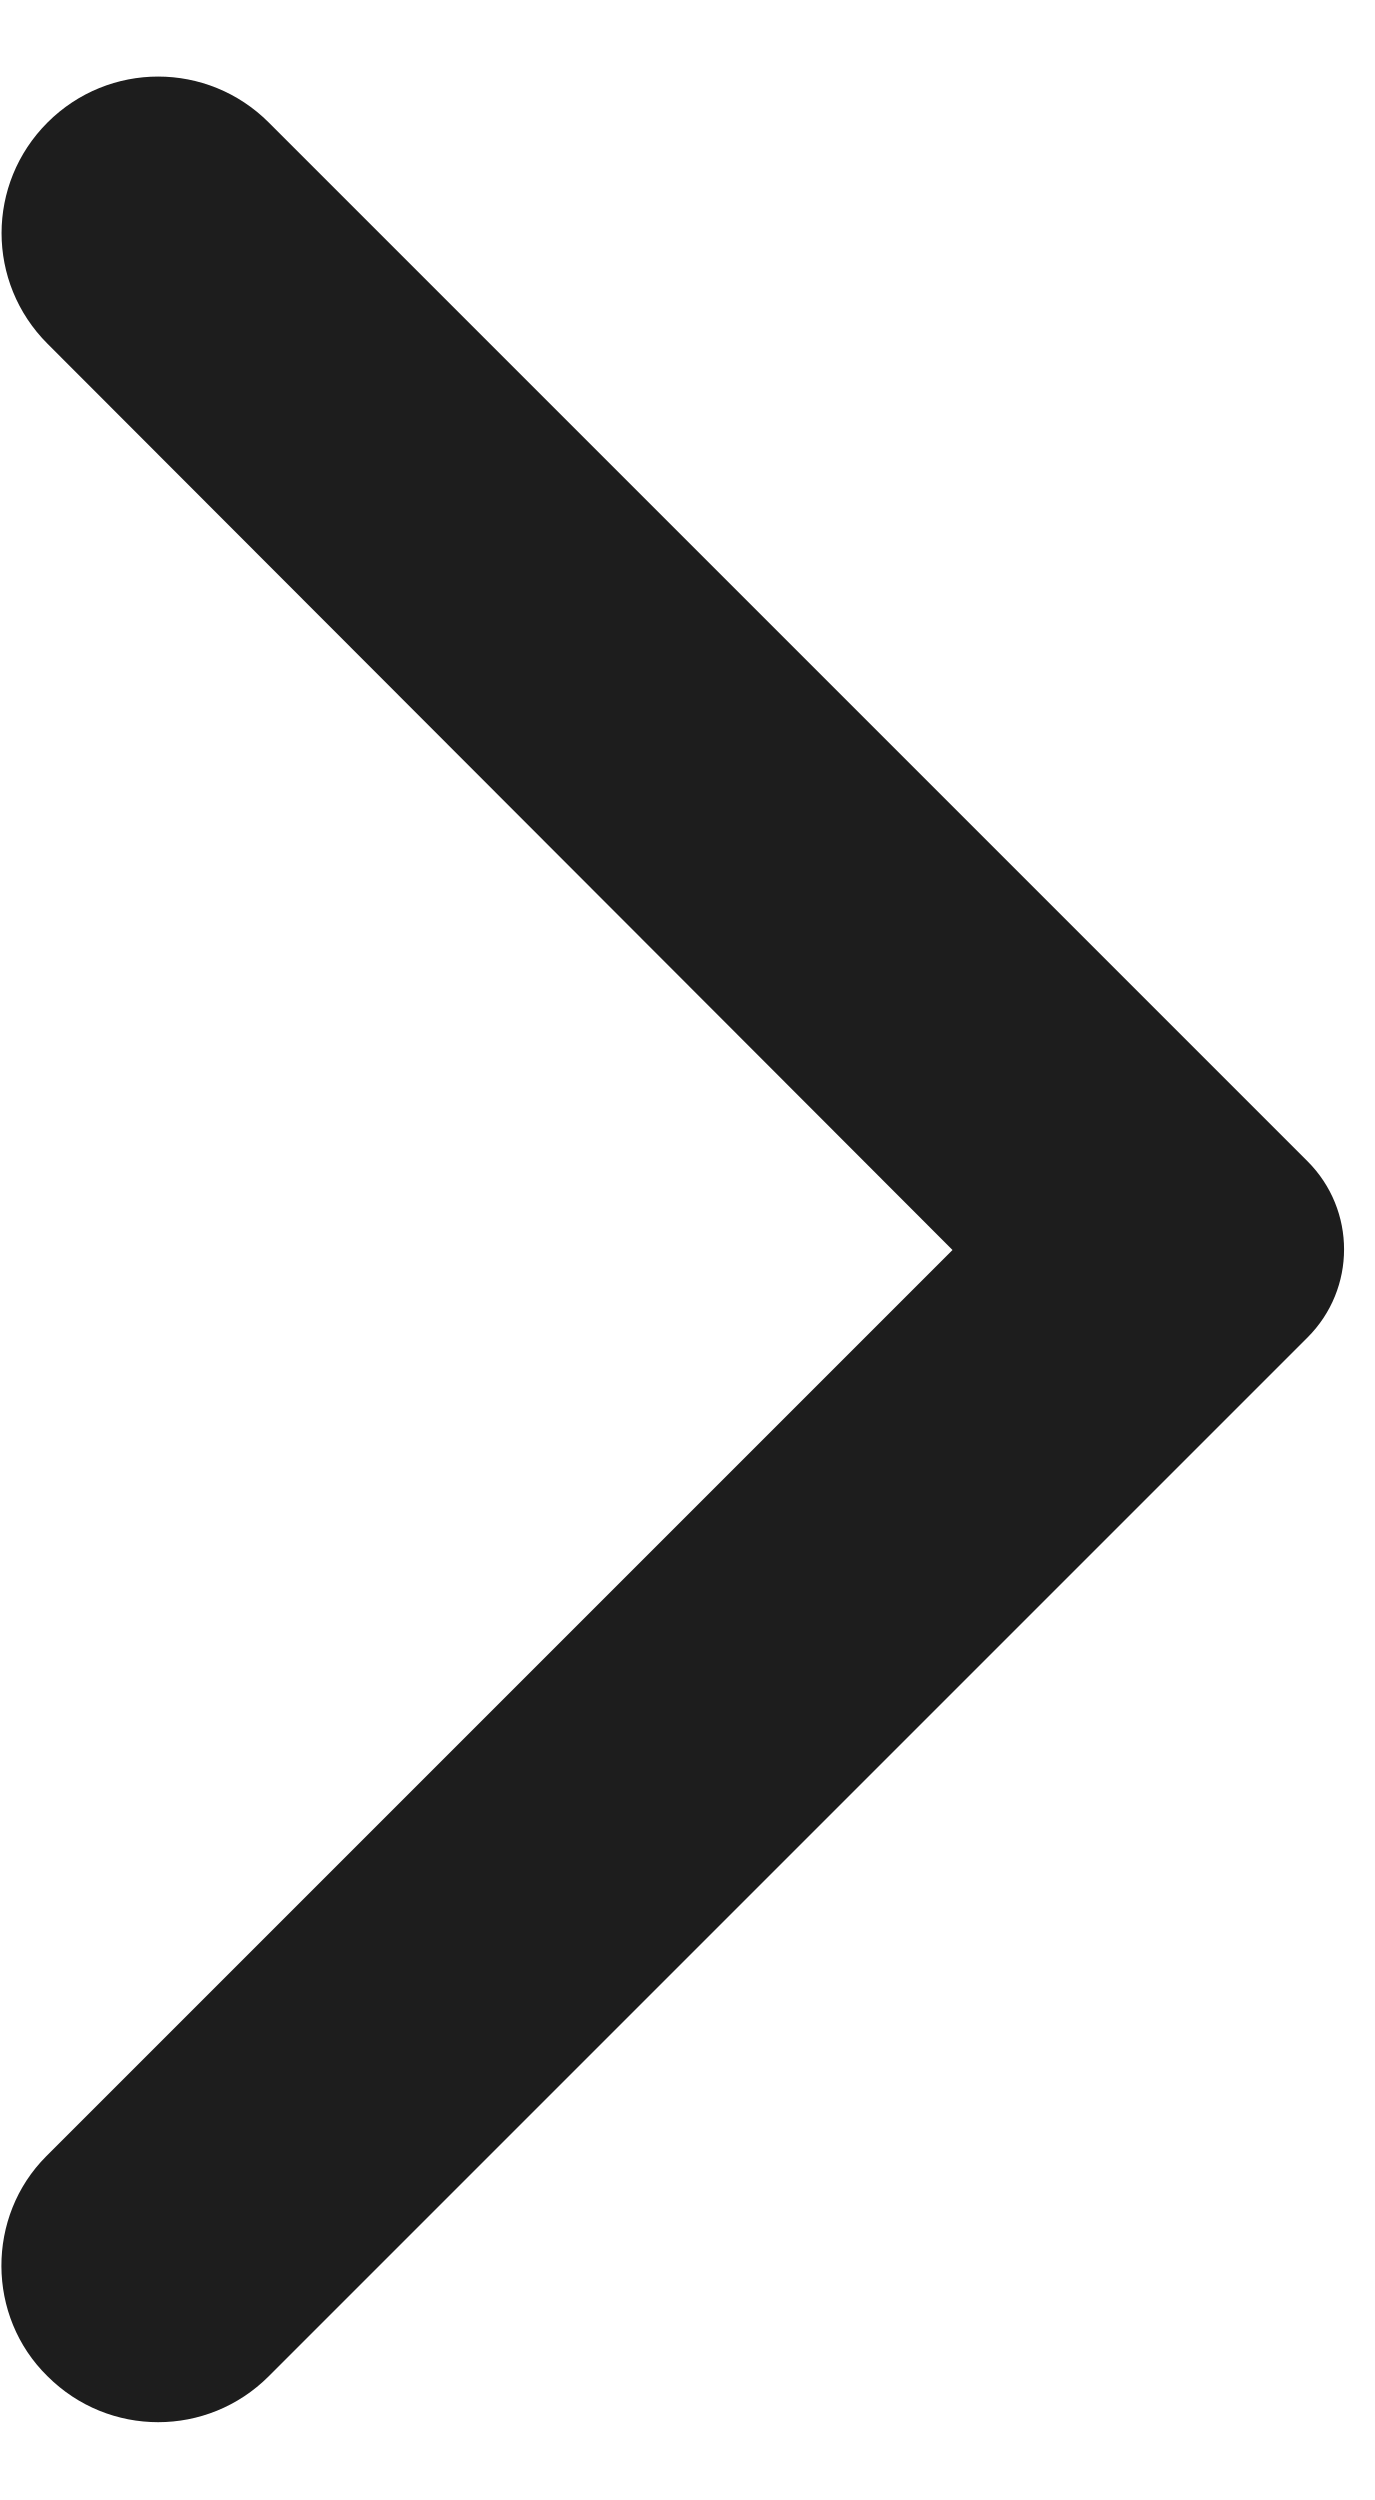
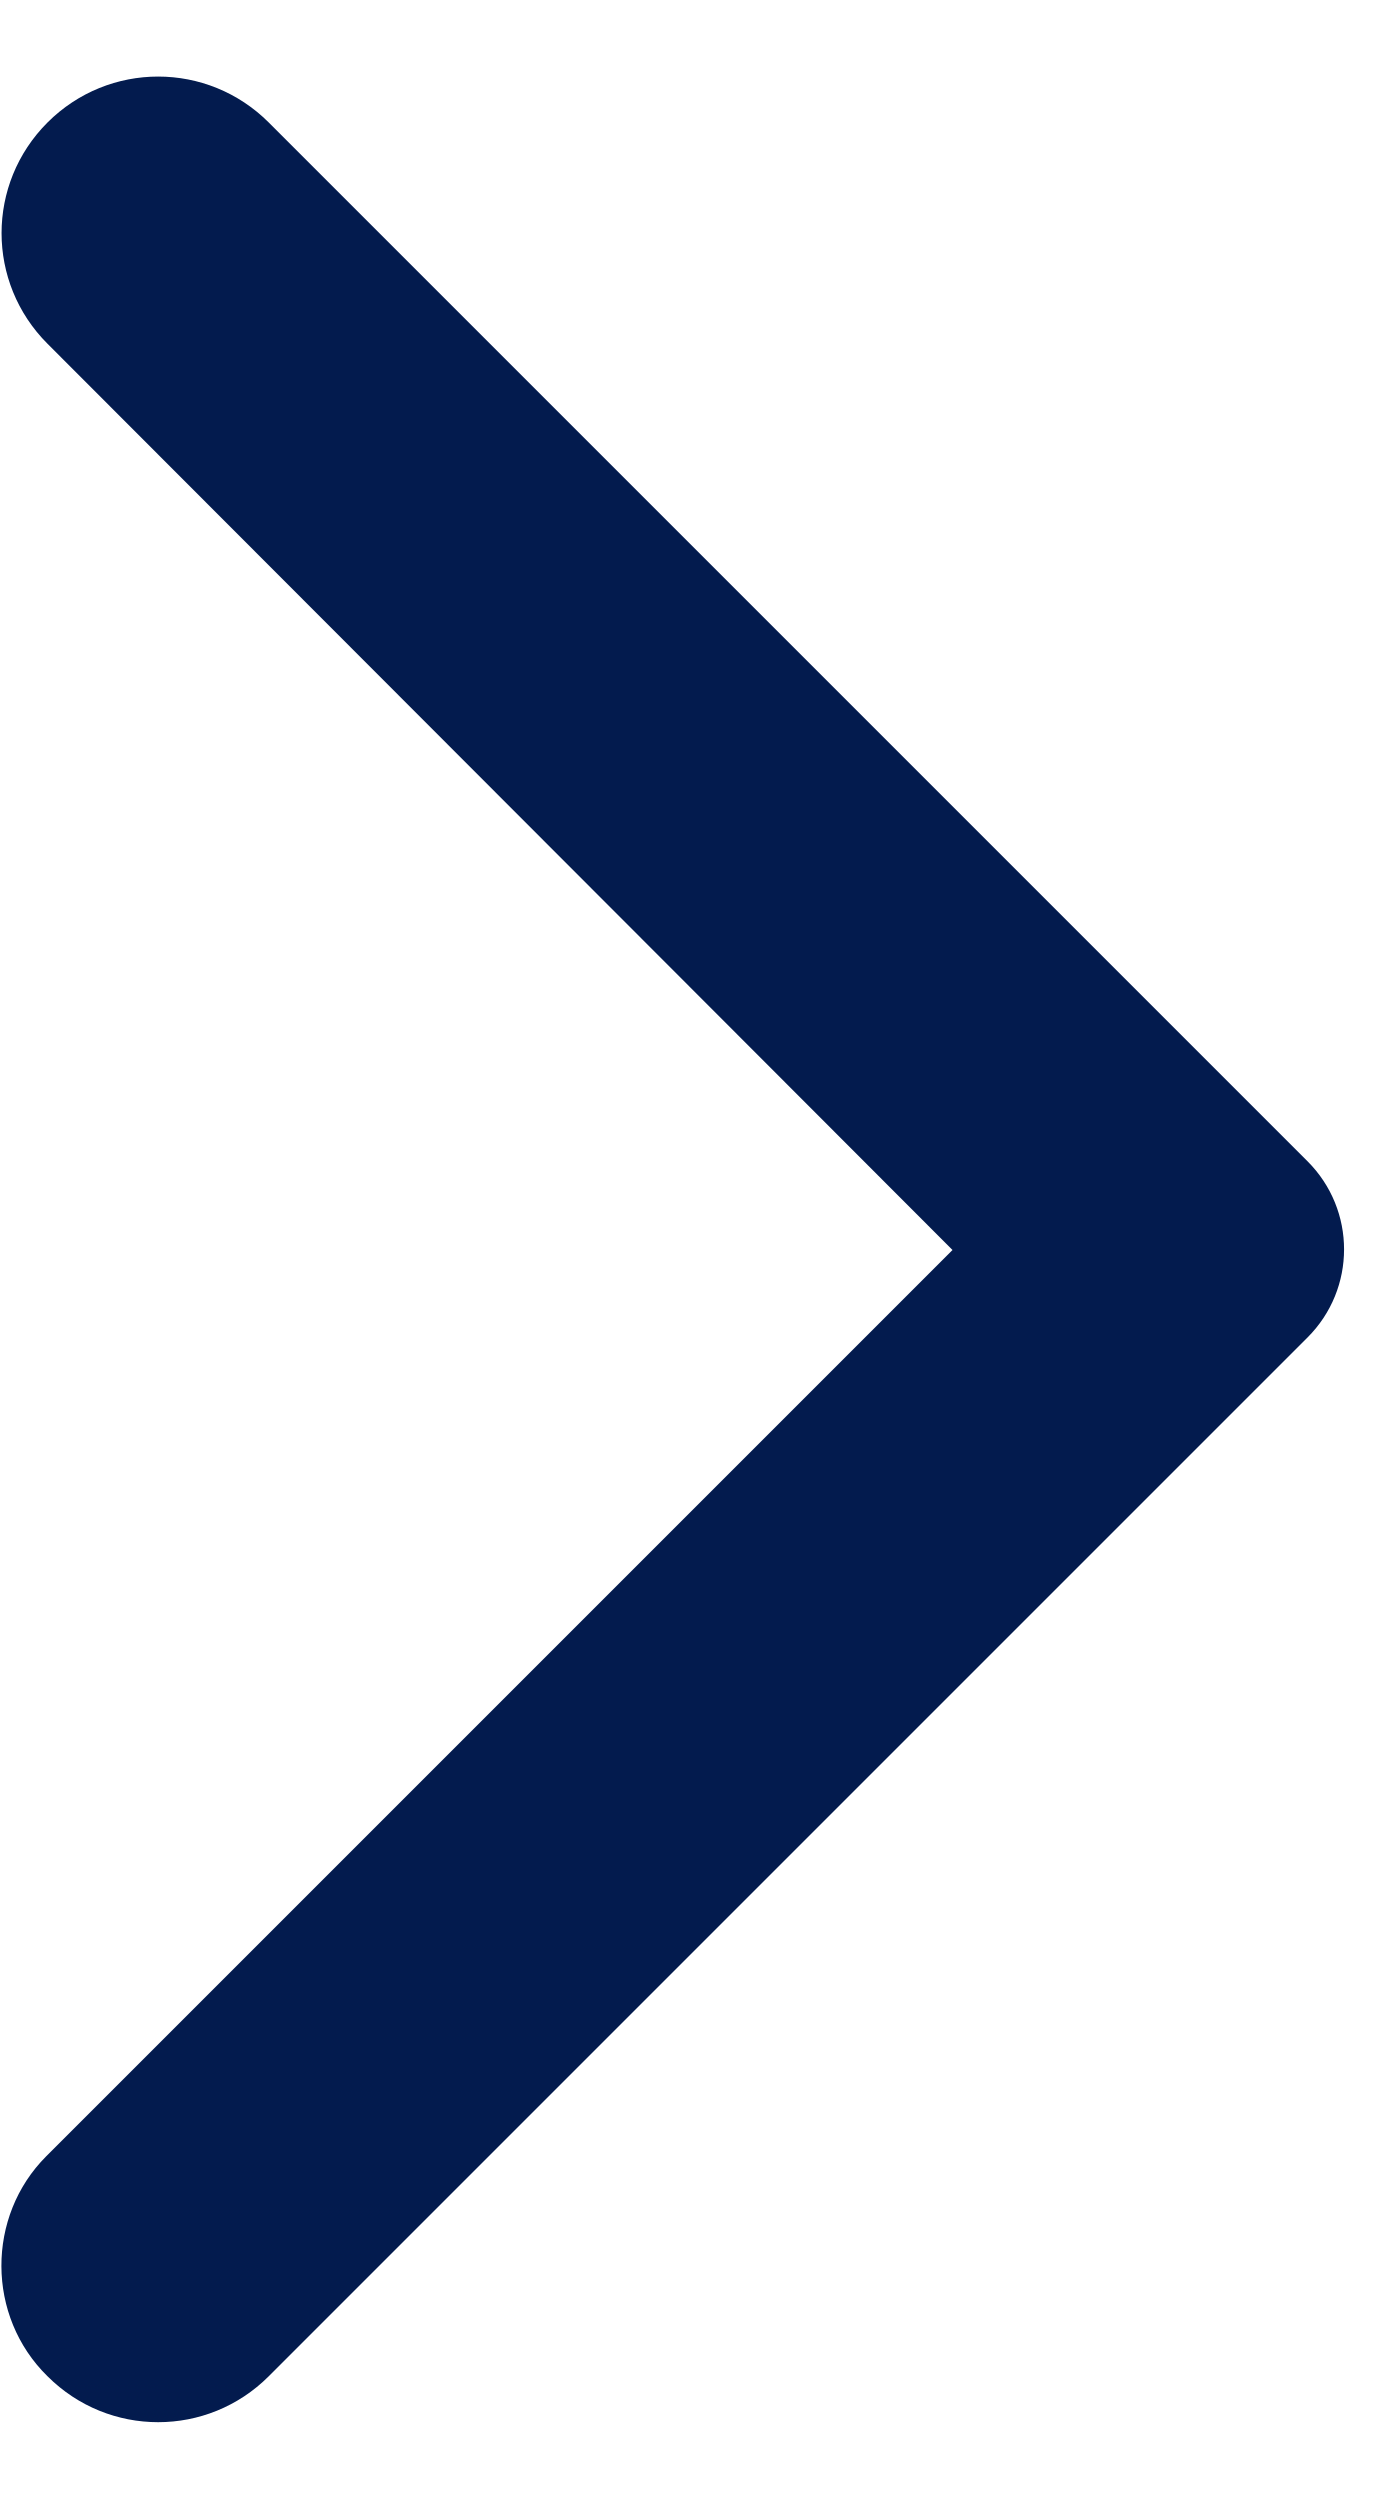
<svg xmlns="http://www.w3.org/2000/svg" width="11px" height="20px" viewBox="0 0 11 20" version="1.1">
  <g id="Icons" stroke="none" stroke-width="1" fill="none" fill-rule="evenodd">
    <g id="Rounded" transform="translate(-345, -3434)">
      <g id="Navigation" transform="translate(100, 3378)">
        <g id="-Round-/-Navigation-/-arrow_forward_ios" transform="translate(238, 54)">
          <g>
            <polygon id="Path" opacity="0.87" points="24 24 0 24 0 0 24 0" />
-             <path d="M7.38,21.01 C7.87,21.5 8.66,21.5 9.15,21.01 L17.46,12.7 C17.85,12.31 17.85,11.68 17.46,11.29 L9.15,2.98 C8.66,2.49 7.87,2.49 7.38,2.98 C6.89,3.47 6.89,4.26 7.38,4.75 L14.62,12 L7.37,19.25 C6.89,19.73 6.89,20.53 7.38,21.01 Z" id="🔹-Icon-Color" fill="#1D1D1D" />
+             <path d="M7.38,21.01 C7.87,21.5 8.66,21.5 9.15,21.01 L17.46,12.7 C17.85,12.31 17.85,11.68 17.46,11.29 L9.15,2.98 C8.66,2.49 7.87,2.49 7.38,2.98 C6.89,3.47 6.89,4.26 7.38,4.75 L14.62,12 L7.37,19.25 C6.89,19.73 6.89,20.53 7.38,21.01 Z" id="🔹-Icon-Color" fill="#031b4e" />
          </g>
        </g>
      </g>
    </g>
  </g>
</svg>
